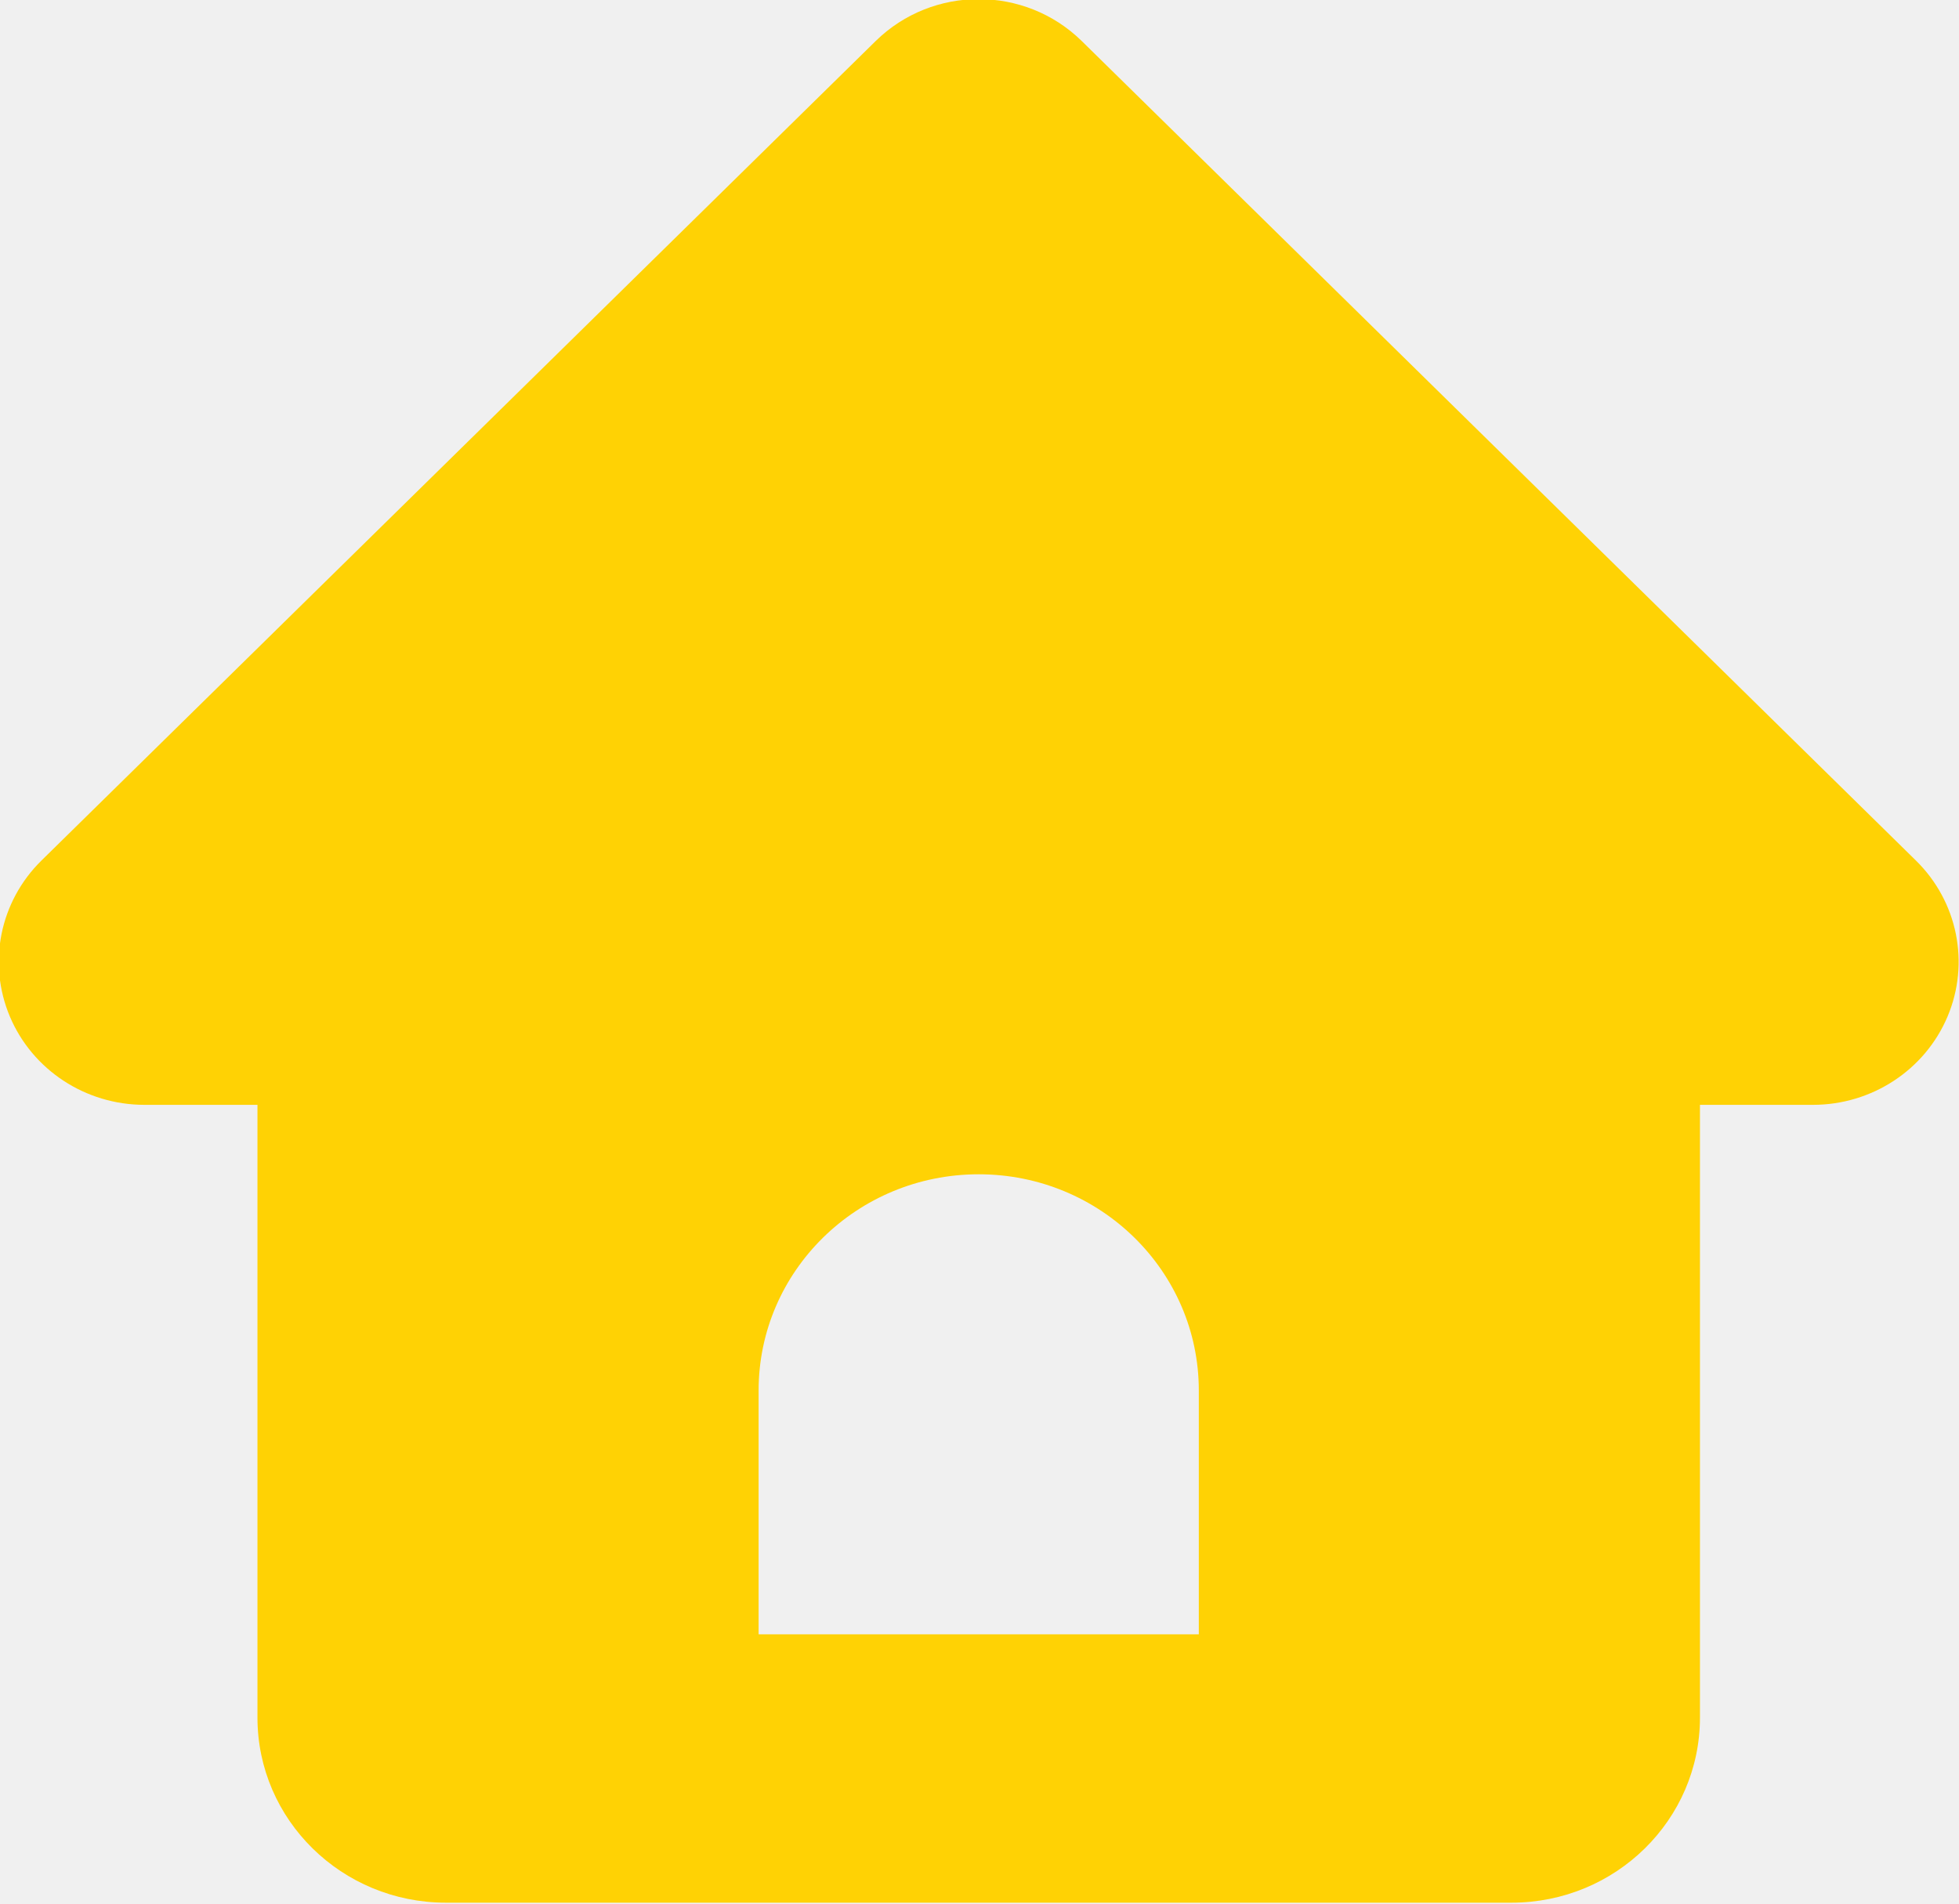
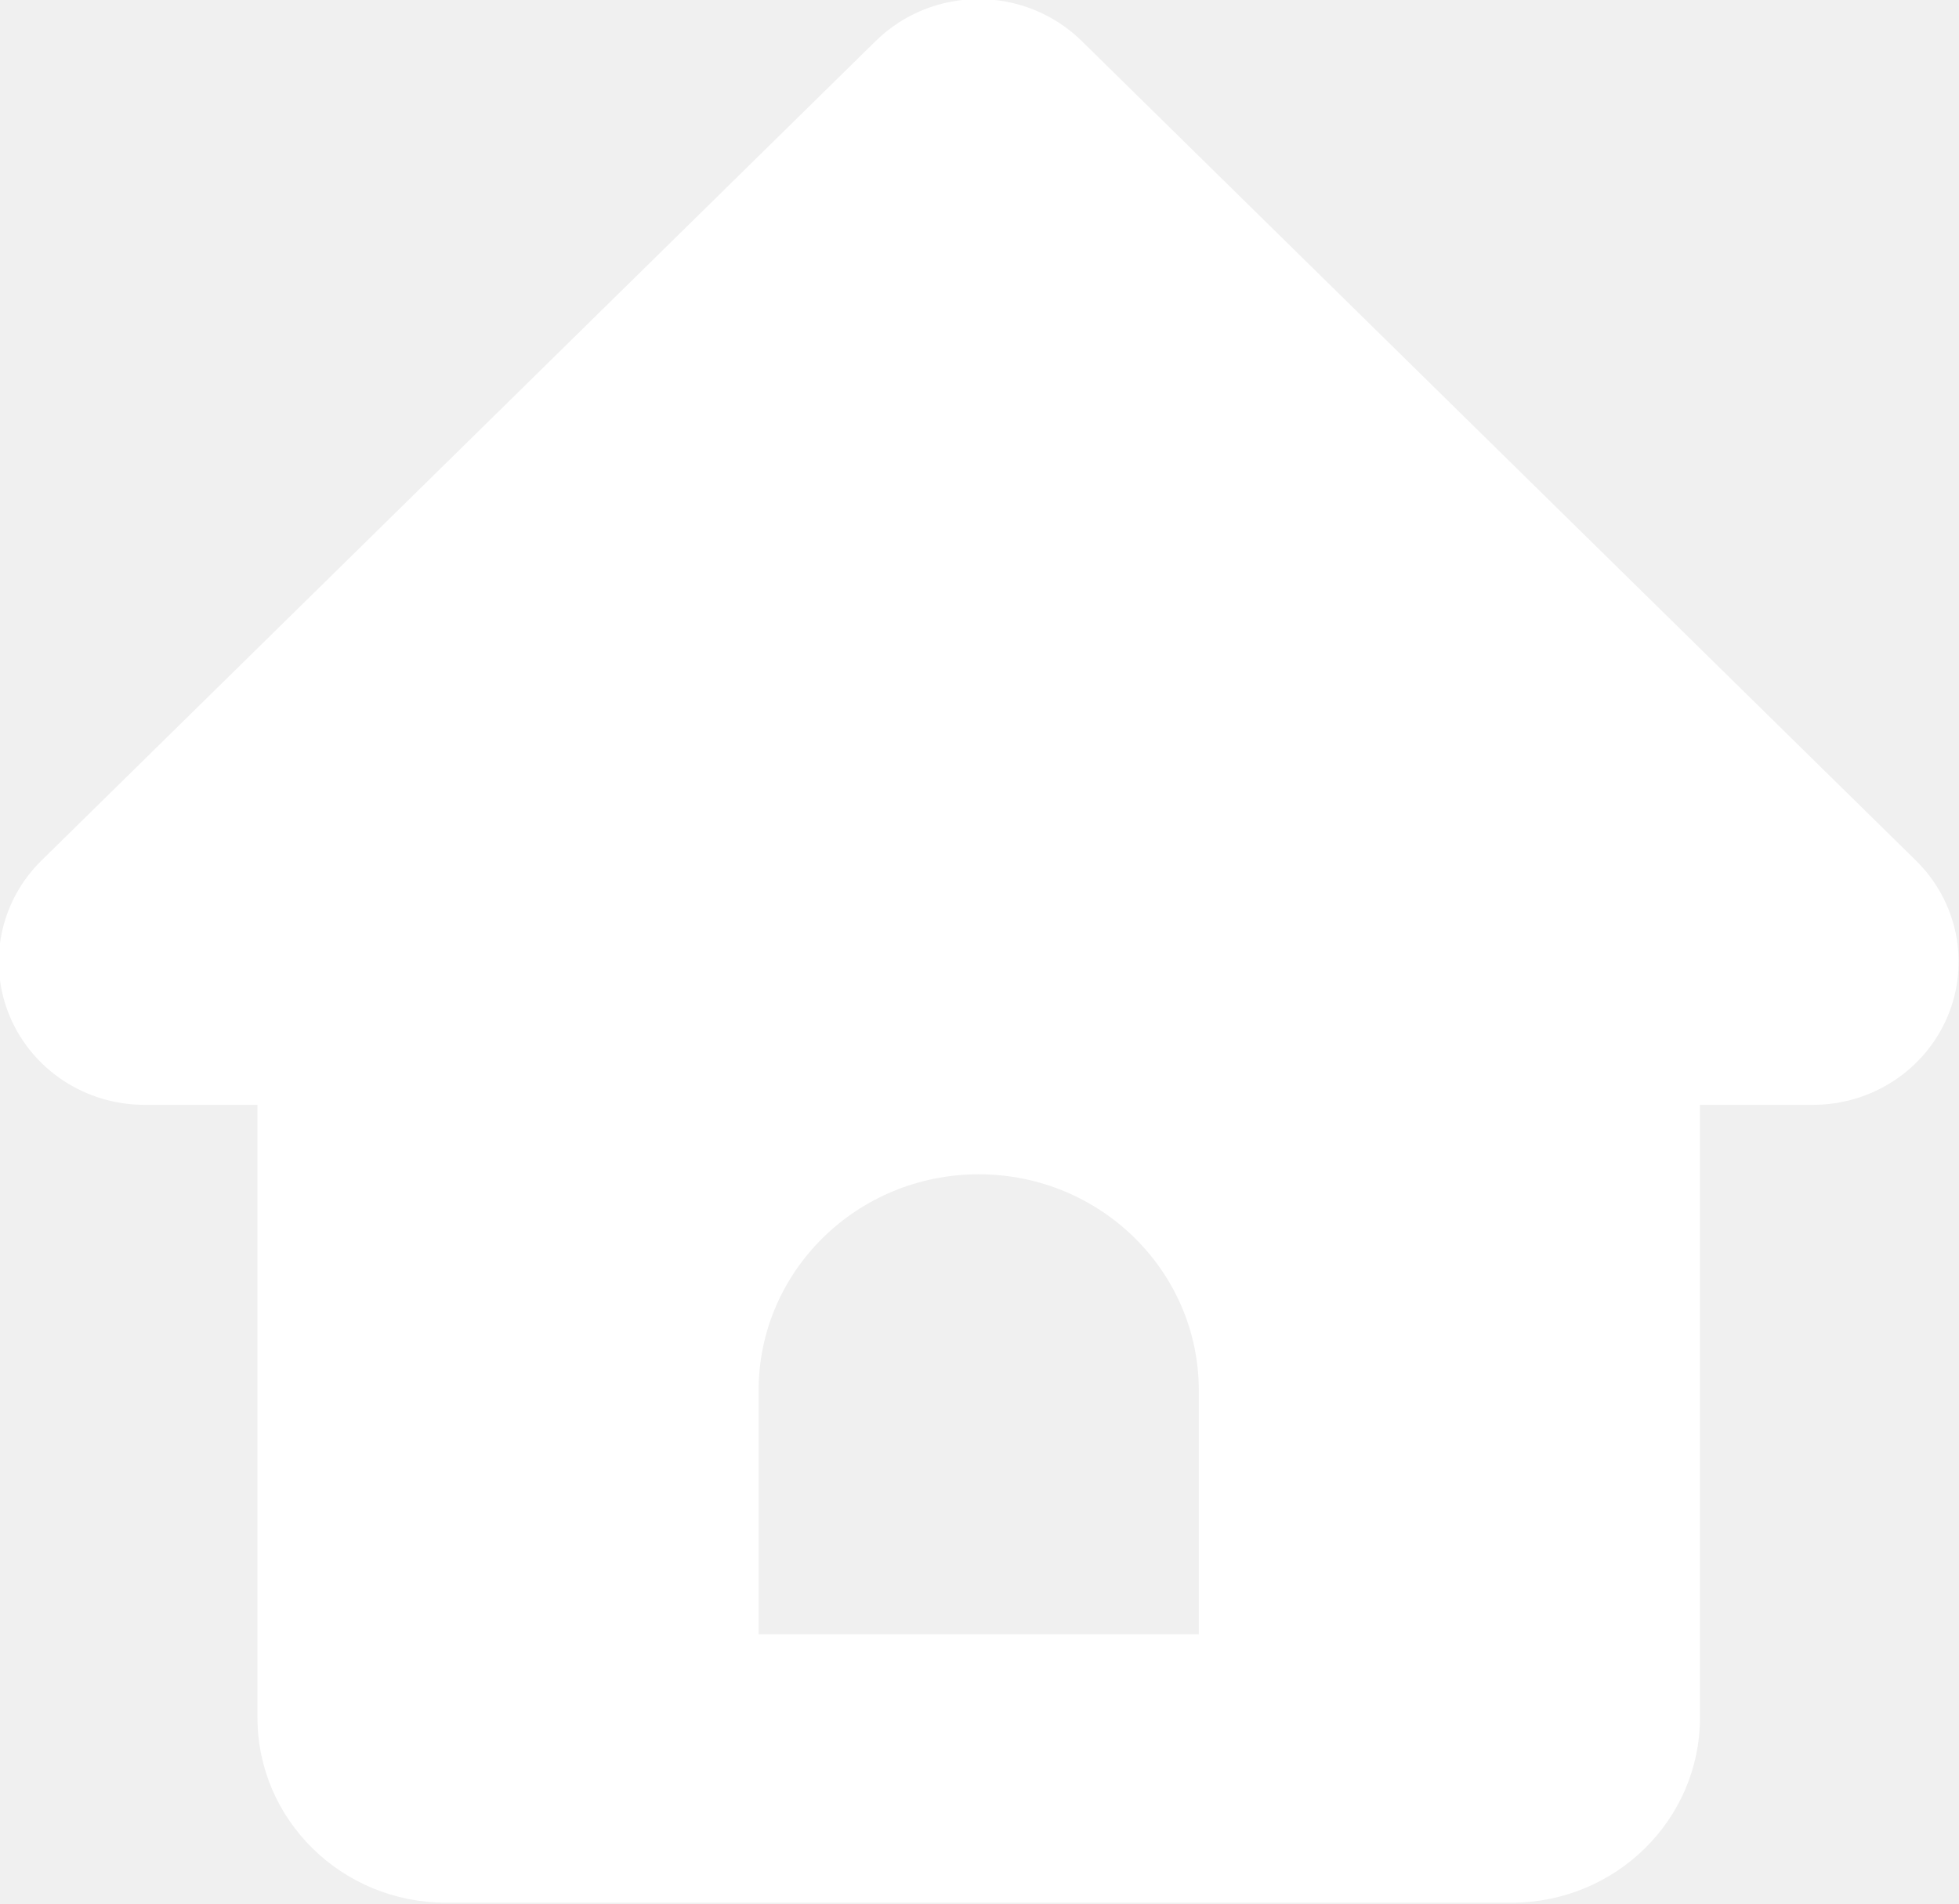
<svg xmlns="http://www.w3.org/2000/svg" preserveAspectRatio="xMidYMid" width="39.688" height="38.563" viewBox="0 0 39.688 38.563">
-   <defs>
-     <style>
-       .cls-1 {
-         fill: #ffd204;
-         fill-rule: evenodd;
-       }
-     </style>
-   </defs>
-   <path d="M38.816,17.436 L21.915,0.831 C20.762,-0.301 18.894,-0.301 17.741,0.831 L0.839,17.436 C-0.004,18.265 -0.257,19.512 0.200,20.596 C0.657,21.679 1.733,22.385 2.926,22.385 L5.216,22.385 L5.216,34.800 C5.216,36.871 6.925,38.550 9.033,38.550 L30.623,38.550 C32.731,38.550 34.440,36.871 34.440,34.800 L34.440,22.385 L36.730,22.385 C37.923,22.385 38.999,21.679 39.456,20.596 C39.913,19.512 39.660,18.265 38.816,17.436 ZM24.287,33.112 L15.369,33.112 L15.369,28.173 C15.369,25.753 17.365,23.792 19.828,23.792 C22.291,23.792 24.287,25.753 24.287,28.173 L24.287,33.112 Z" class="cls-1" />
+   <path style="fill-rule:evenodd;clip-rule:evenodd;fill:#FFFFFF;" d="M38.816,17.436 L21.915,0.831 C20.762,-0.301 18.894,-0.301 17.741,0.831 L0.839,17.436 C-0.004,18.265 -0.257,19.512 0.200,20.596 C0.657,21.679 1.733,22.385 2.926,22.385 L5.216,22.385 L5.216,34.800 C5.216,36.871 6.925,38.550 9.033,38.550 L30.623,38.550 C32.731,38.550 34.440,36.871 34.440,34.800 L34.440,22.385 L36.730,22.385 C37.923,22.385 38.999,21.679 39.456,20.596 C39.913,19.512 39.660,18.265 38.816,17.436 ZM24.287,33.112 L15.369,33.112 L15.369,28.173 C15.369,25.753 17.365,23.792 19.828,23.792 C22.291,23.792 24.287,25.753 24.287,28.173 L24.287,33.112 Z" class="cls-1" />
</svg>
